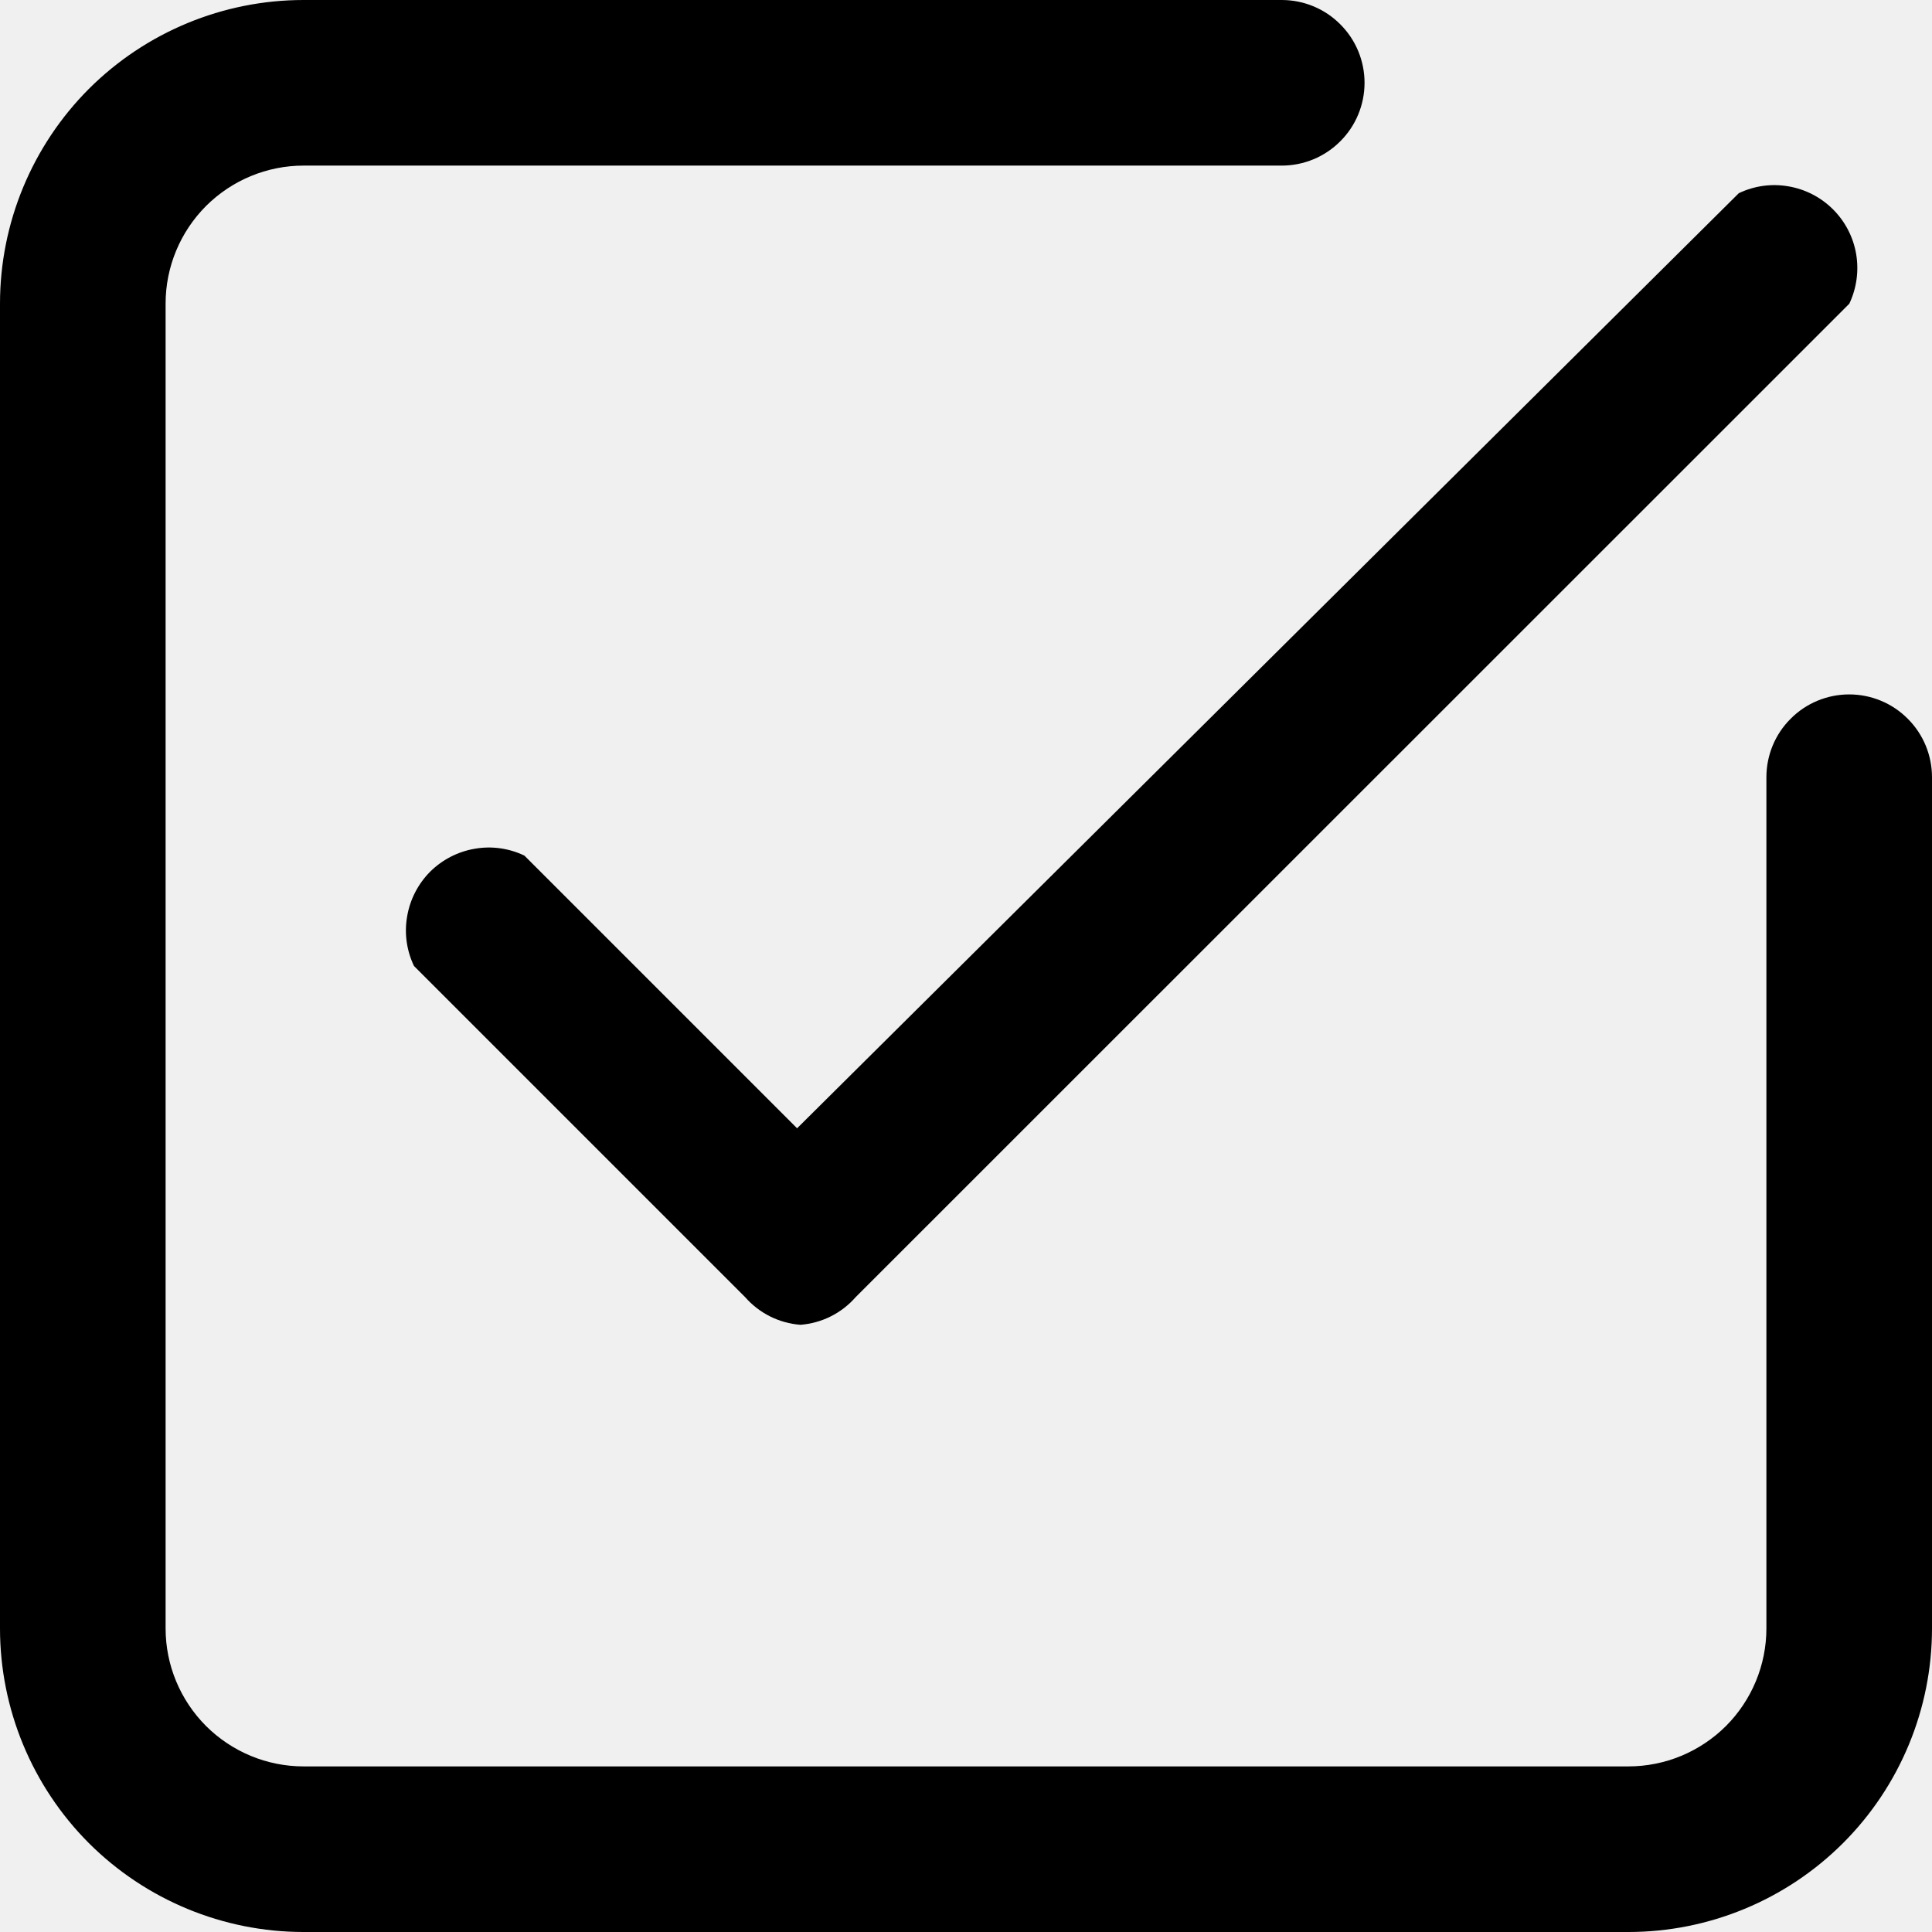
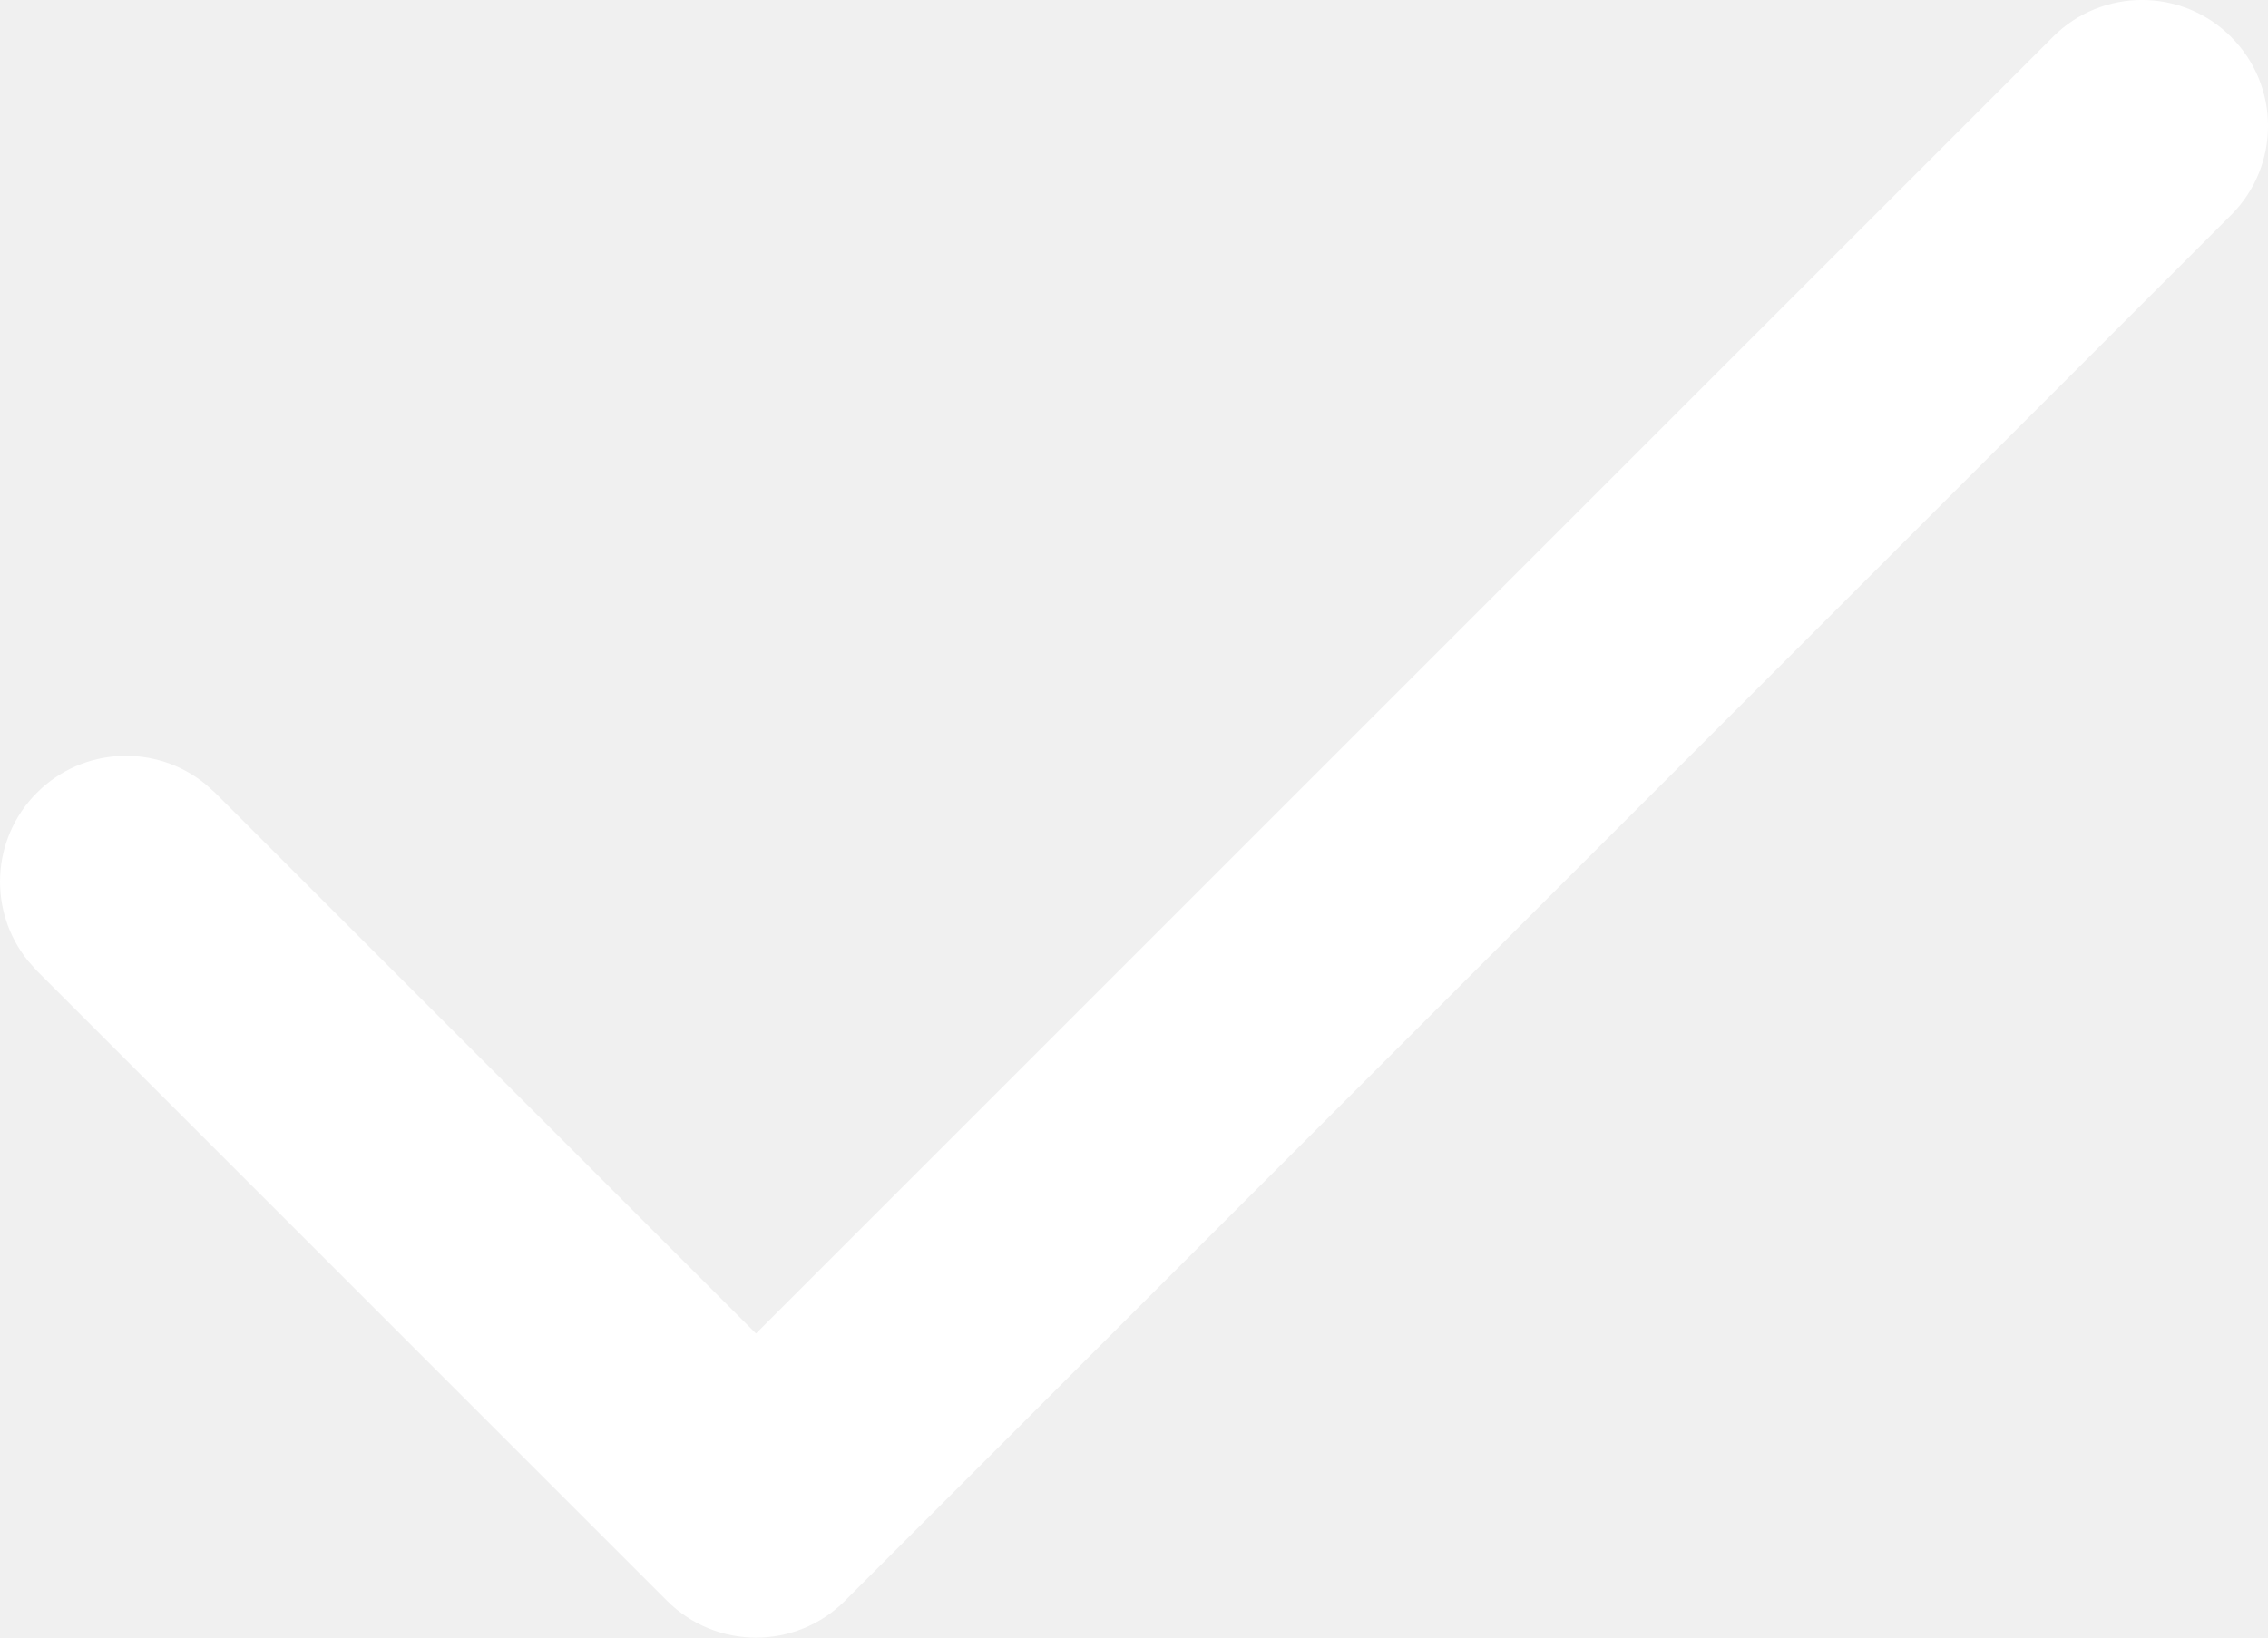
- <svg xmlns="http://www.w3.org/2000/svg" width="583.333" height="583.333" viewBox="0 0 17.5 17.5" fill="none" version="1.1" id="svg6">
-   <defs id="defs10" />
-   <path d="m 14.75,17.5 h -12 C 2.021,17.5 1.321,17.21 0.805,16.695 0.29,16.179 0,15.479 0,14.75 v -12 C 0,2.021 0.29,1.321 0.805,0.805 1.321,0.29 2.021,0 2.75,0 h 8.86 c 0.199,0 0.39,0.079 0.53,0.22 C 12.281,0.36 12.36,0.551 12.36,0.75 12.36,0.949 12.281,1.14 12.14,1.28 12,1.421 11.809,1.5 11.61,1.5 H 2.75 C 2.418,1.5 2.101,1.632 1.866,1.866 1.632,2.101 1.5,2.418 1.5,2.75 v 12 c 0,0.332 0.132,0.649 0.366,0.884 C 2.101,15.868 2.418,16 2.75,16 h 12 c 0.332,0 0.649,-0.132 0.884,-0.366 C 15.868,15.399 16,15.082 16,14.75 V 7.04 C 16,6.841 16.079,6.65 16.22,6.51 16.36,6.369 16.551,6.29 16.75,6.29 c 0.199,0 0.39,0.079 0.53,0.22 C 17.421,6.65 17.5,6.841 17.5,7.04 v 7.71 c 0,0.729 -0.29,1.429 -0.805,1.944 C 16.179,17.21 15.479,17.5 14.75,17.5 Z" fill="#000000" id="path2" />
-   <path d="M 7.25,12 C 7.057,11.985 6.878,11.896 6.75,11.75 l -3,-3 C 3.683,8.61 3.661,8.453 3.688,8.3 3.714,8.147 3.787,8.006 3.896,7.896 4.006,7.787 4.147,7.714 4.3,7.688 4.453,7.661 4.61,7.683 4.75,7.75 L 7.22,10.22 15.75,1.75 c 0.14,-0.067 0.297,-0.089 0.45,-0.062 0.153,0.026 0.294,0.099 0.404,0.209 0.11,0.11 0.183,0.251 0.209,0.404 0.026,0.153 0.004,0.31 -0.062,0.45 L 7.75,11.75 C 7.622,11.896 7.443,11.985 7.25,12 Z" fill="#000000" id="path4" />
+ <svg xmlns="http://www.w3.org/2000/svg" width="18" height="13" viewBox="0 0 18 13" fill="none">
+   <path d="M16.293 0.293C16.683 -0.098 17.317 -0.098 17.707 0.293C18.098 0.683 18.098 1.316 17.707 1.707L6.707 12.707C6.317 13.098 5.684 13.098 5.293 12.707L0.293 7.707L0.225 7.631C-0.096 7.238 -0.073 6.659 0.293 6.293C0.659 5.927 1.238 5.904 1.631 6.225L1.707 6.293L6 10.586L16.293 0.293Z" fill="white" />
</svg>
